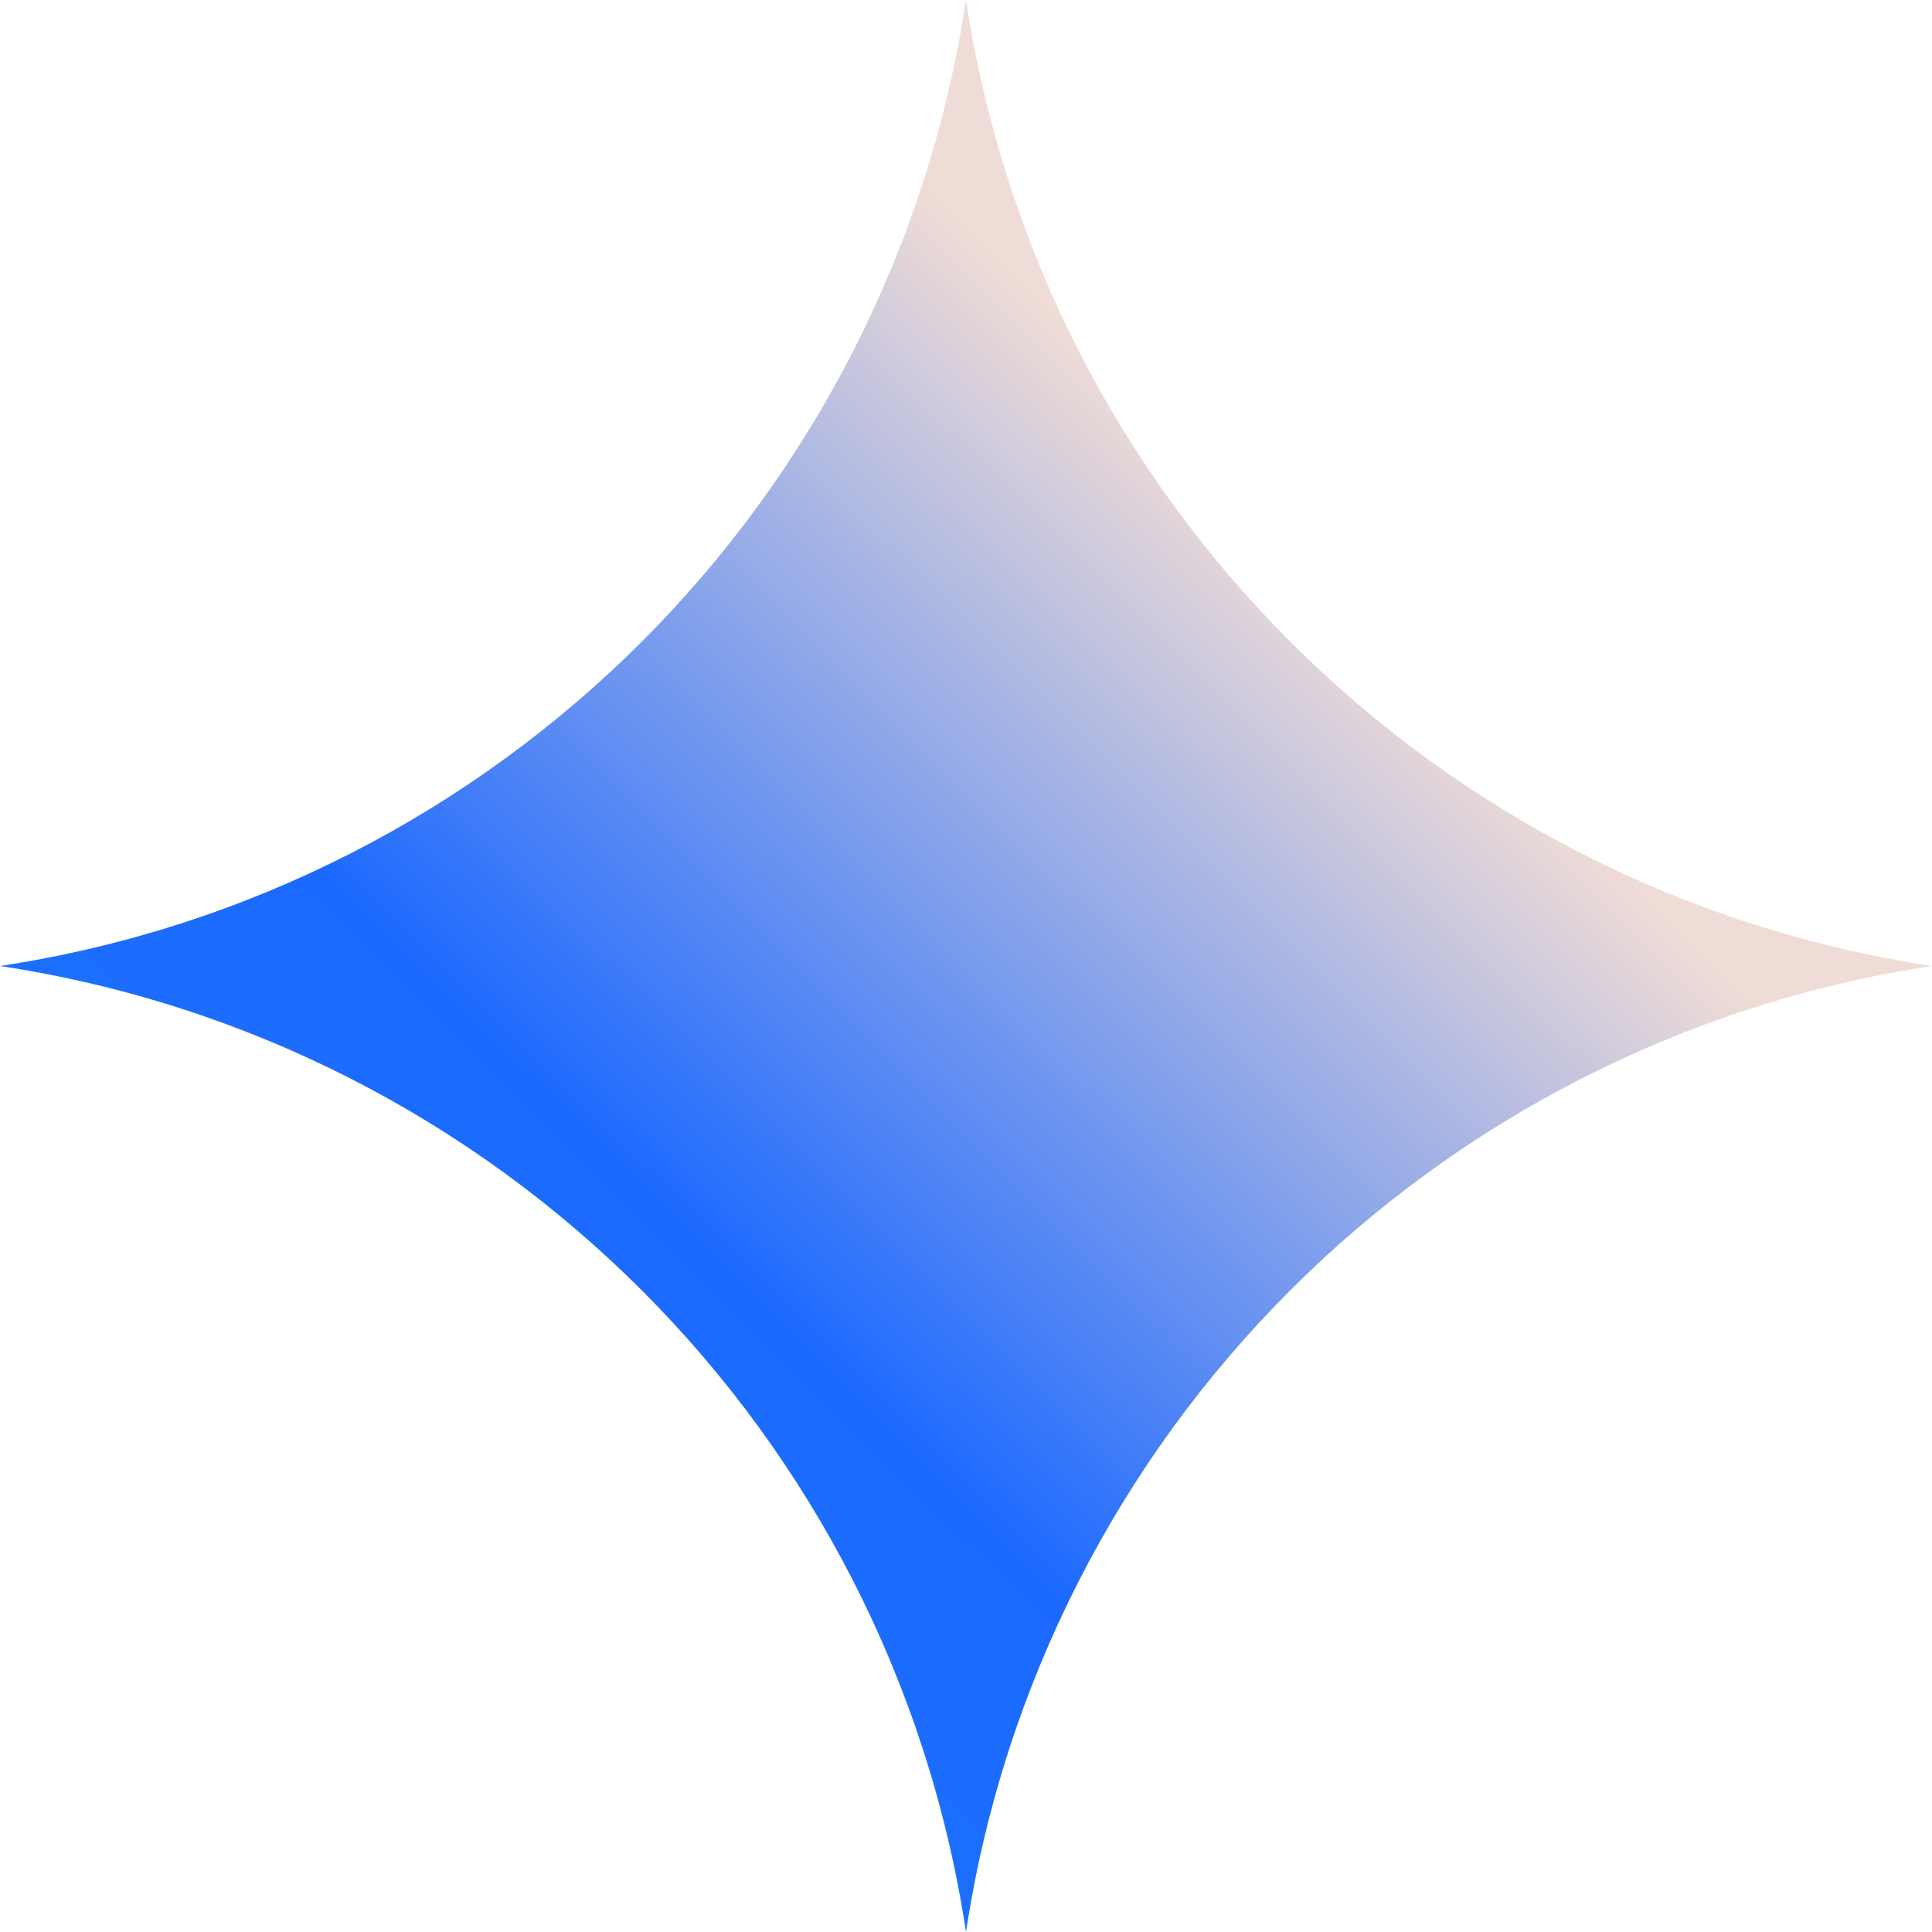
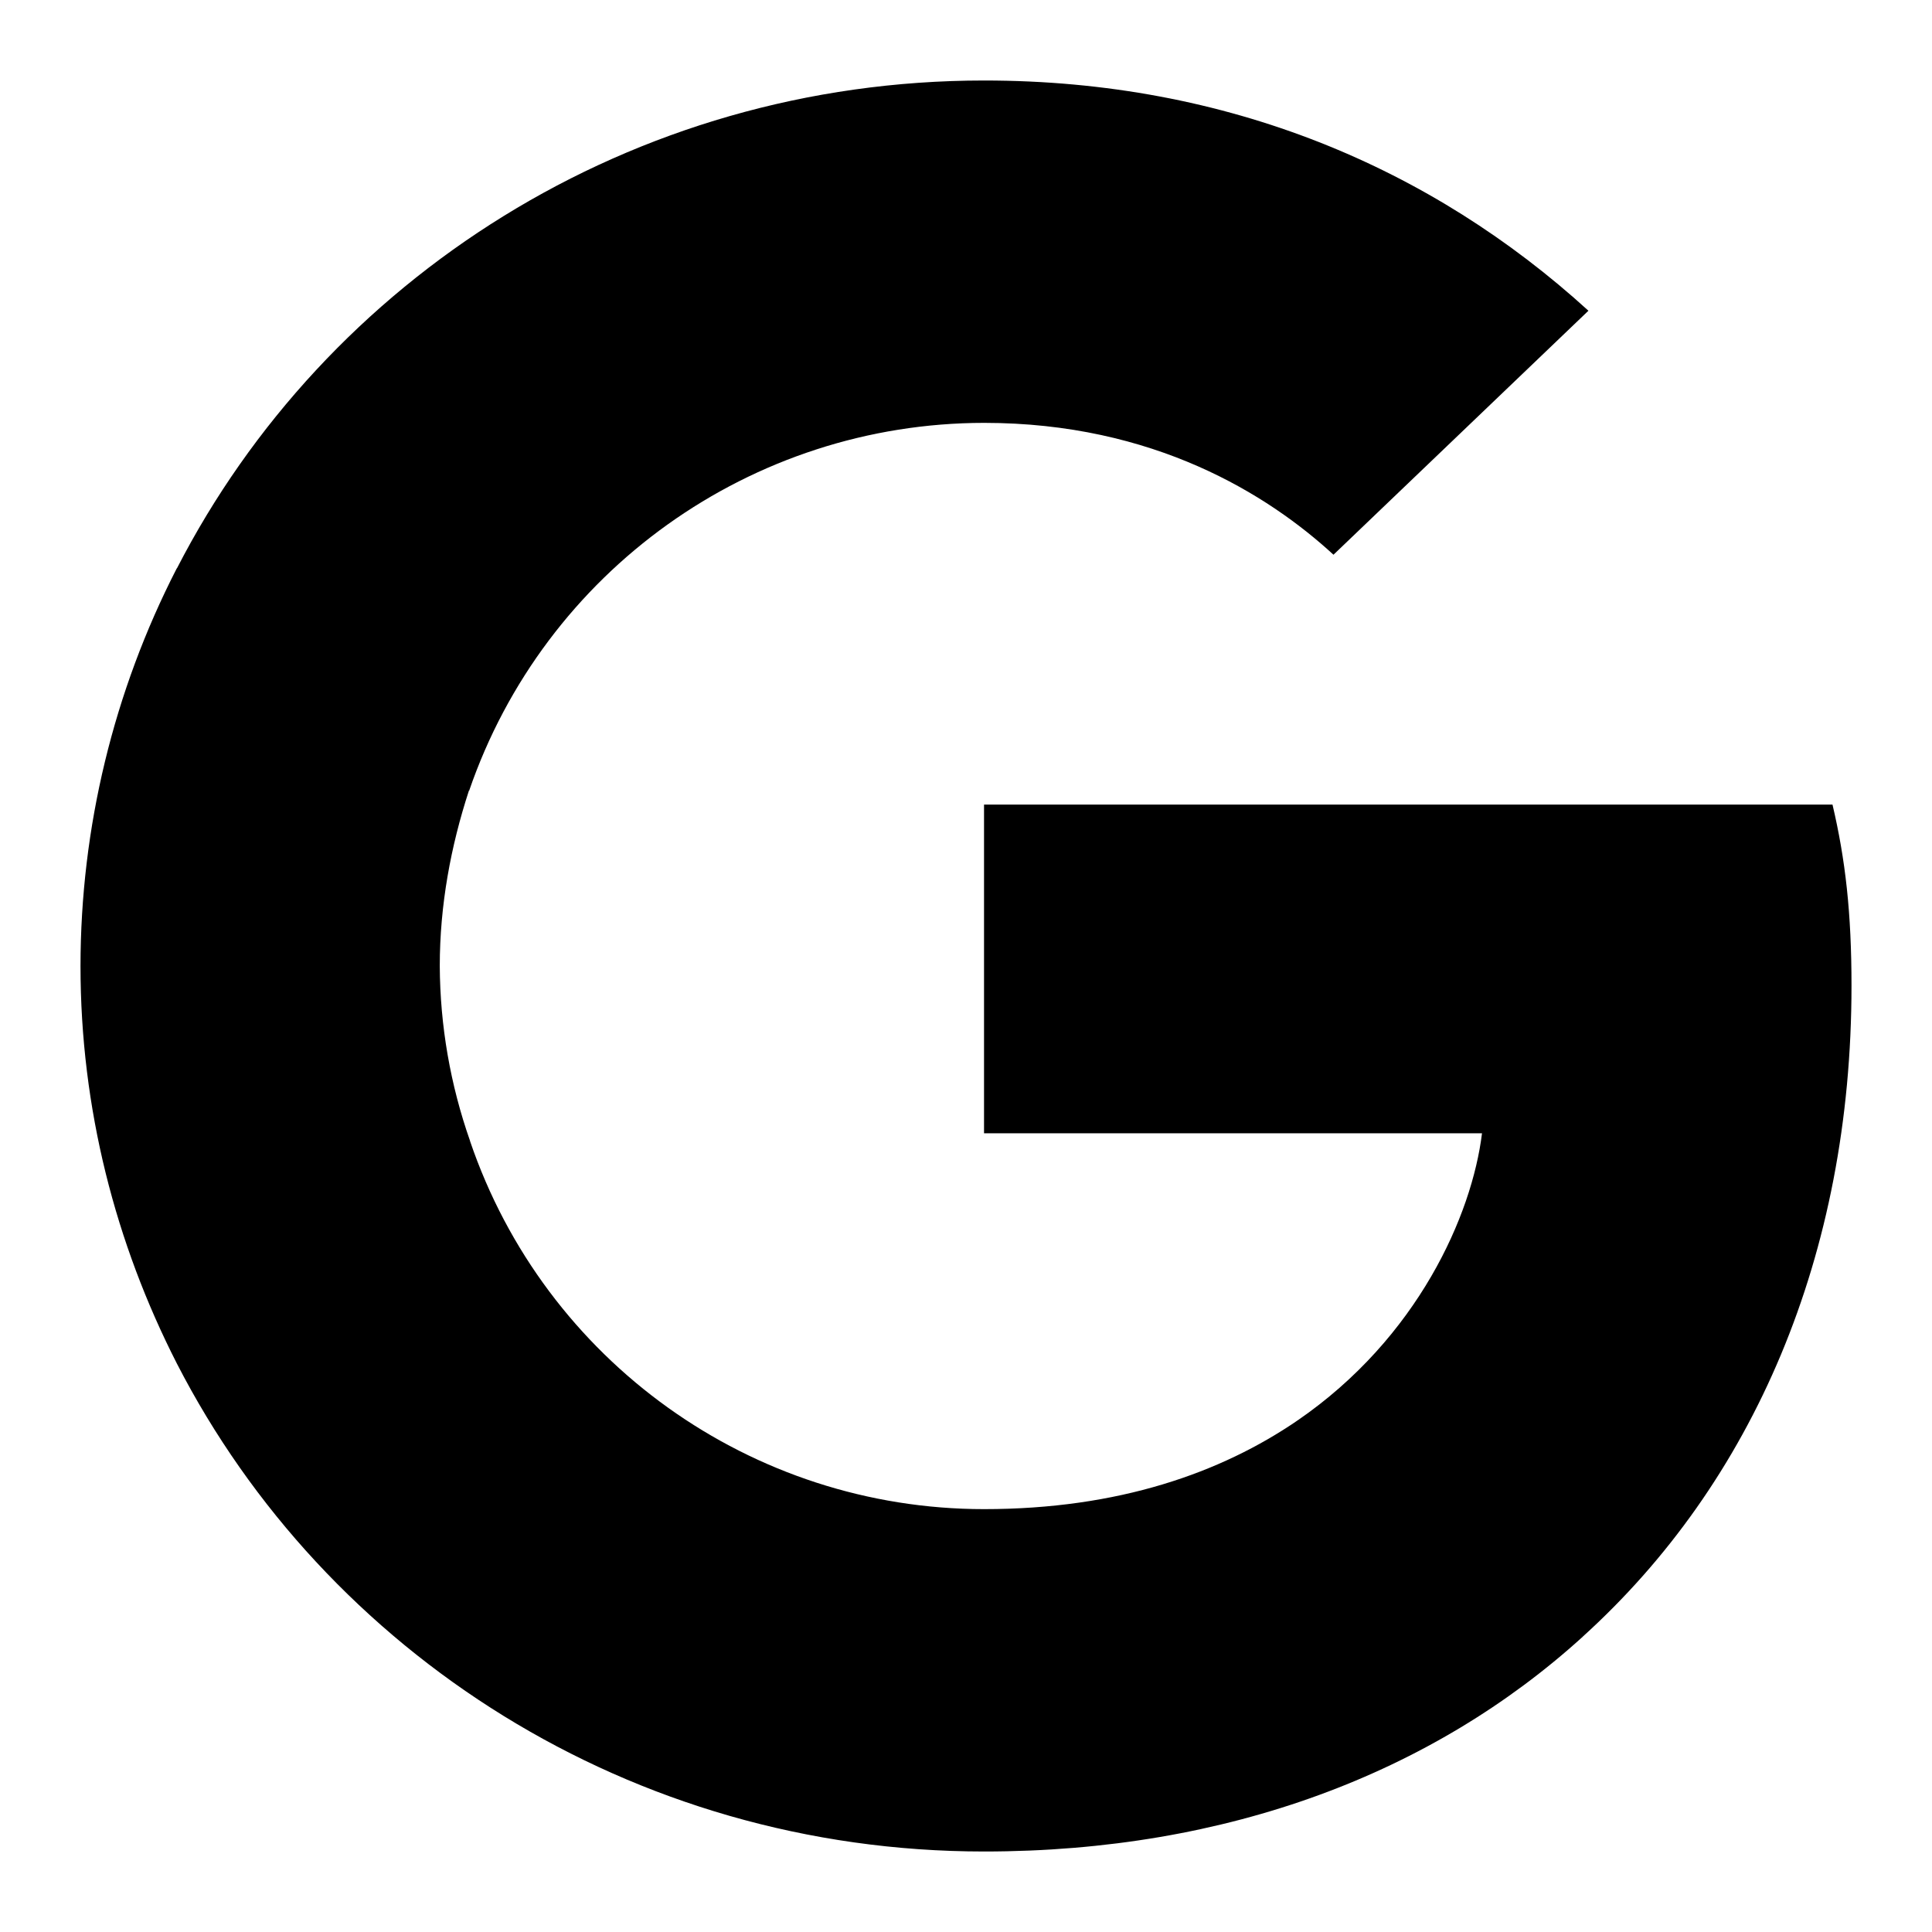
- <svg xmlns="http://www.w3.org/2000/svg" height="56" style="flex: 0 0 auto; line-height: 1;" viewBox="0 0 24 24" width="56">
-   <defs>
-     <linearGradient id="lobe-icons-gemini-fill" x1="0%" x2="68.73%" y1="100%" y2="30.395%">
-       <stop offset="0%" stop-color="#1C7DFF" />
-       <stop offset="52.021%" stop-color="#1C69FF" />
-       <stop offset="100%" stop-color="#F0DCD6" />
-     </linearGradient>
-   </defs>
-   <path d="M12 24A14.304 14.304 0 000 12 14.304 14.304 0 0012 0a14.305 14.305 0 0012 12 14.305 14.305 0 00-12 12" fill="url(#lobe-icons-gemini-fill)" fill-rule="nonzero" />
+ <svg xmlns="http://www.w3.org/2000/svg" fill="currentColor" fill-rule="evenodd" height="1em" style="flex:none;line-height:1" viewBox="0 0 24 24" width="1em">
+   <path d="M23 12.245c0-.905-.075-1.565-.236-2.25h-10.54v4.083h6.186c-.124 1.014-.797 2.542-2.294 3.569l-.021.136 3.332 2.53.23.022C21.779 18.417 23 15.593 23 12.245z" />
+   <path d="M12.225 23c3.03 0 5.574-.978 7.433-2.665l-3.542-2.688c-.948.648-2.22 1.1-3.891 1.1a6.745 6.745 0 01-6.386-4.572l-.132.011-3.465 2.628-.045.124C4.043 20.531 7.835 23 12.225 23z" />
+   <path d="M5.84 14.175A6.65 6.65 0 015.463 12c0-.758.138-1.491.361-2.175l-.006-.147-3.508-2.67-.115.054A10.831 10.831 0 001 12c0 1.772.436 3.447 1.197 4.938l3.642-2.763z" />
+   <path d="M12.225 5.253c2.108 0 3.529.892 4.34 1.638l3.167-3.031C17.787 2.088 15.255 1 12.225 1 7.834 1 4.043 3.469 2.197 7.062l3.63 2.763a6.77 6.77 0 016.398-4.572z" />
</svg>
